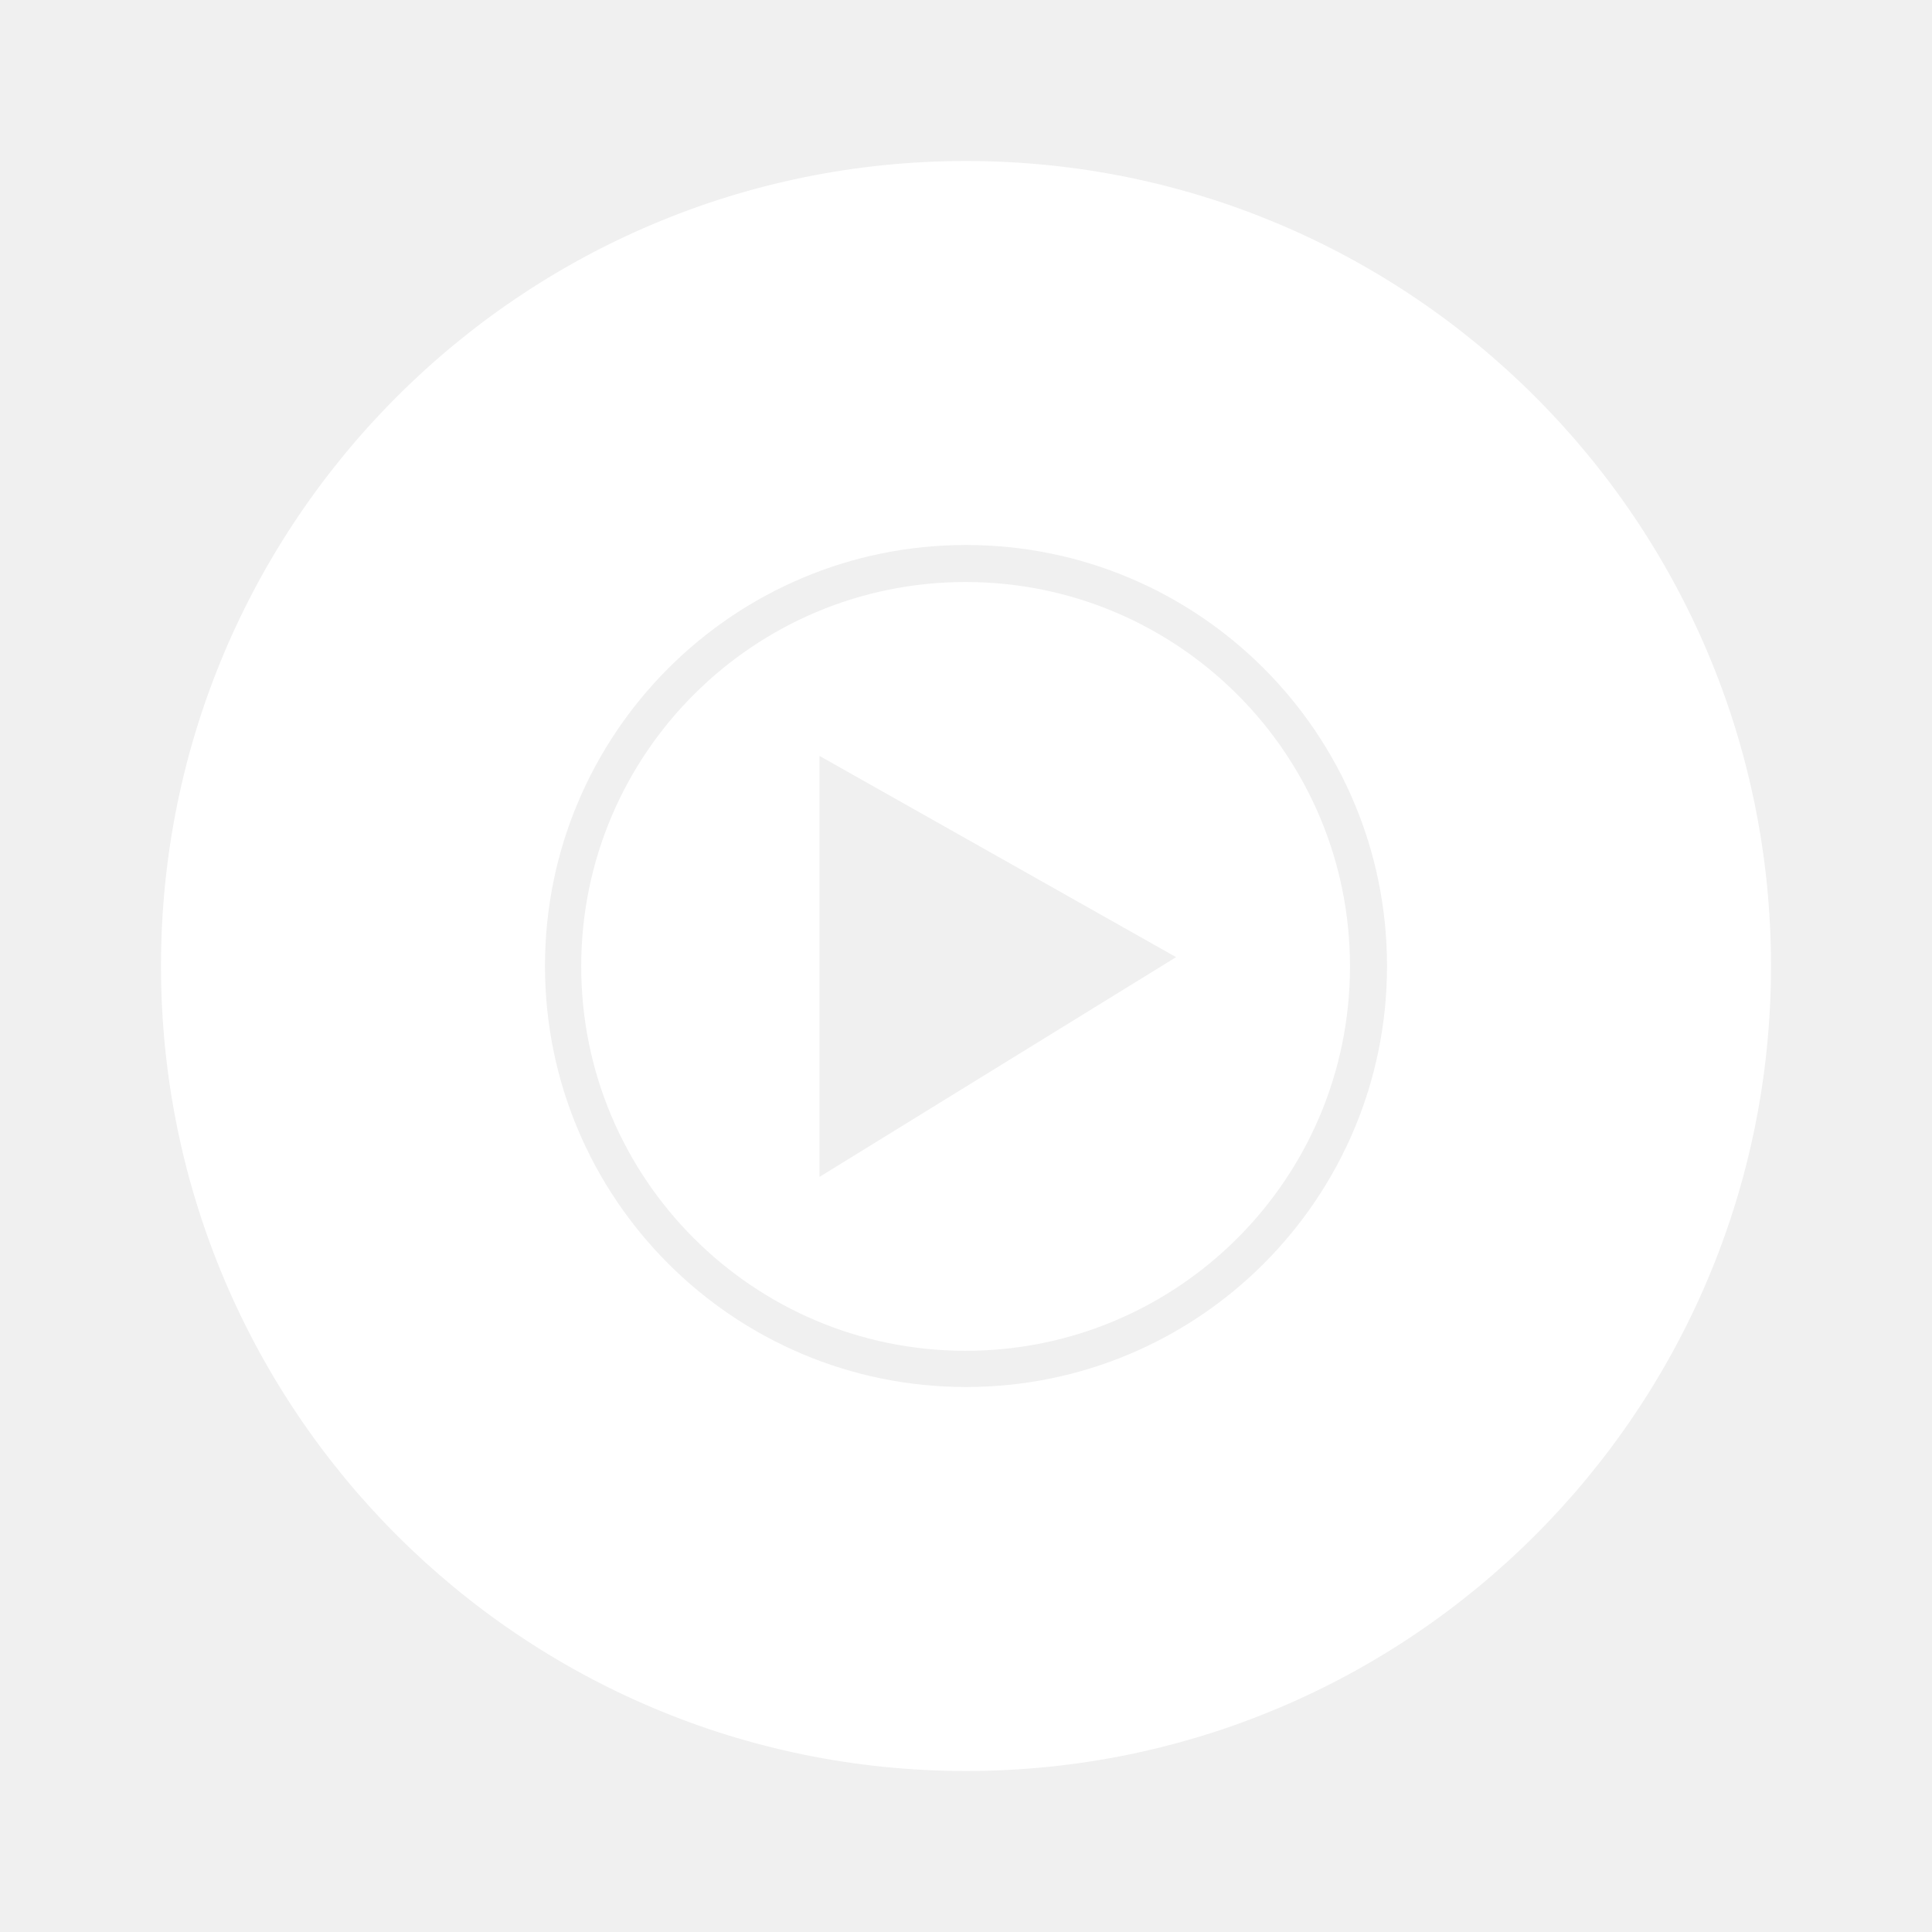
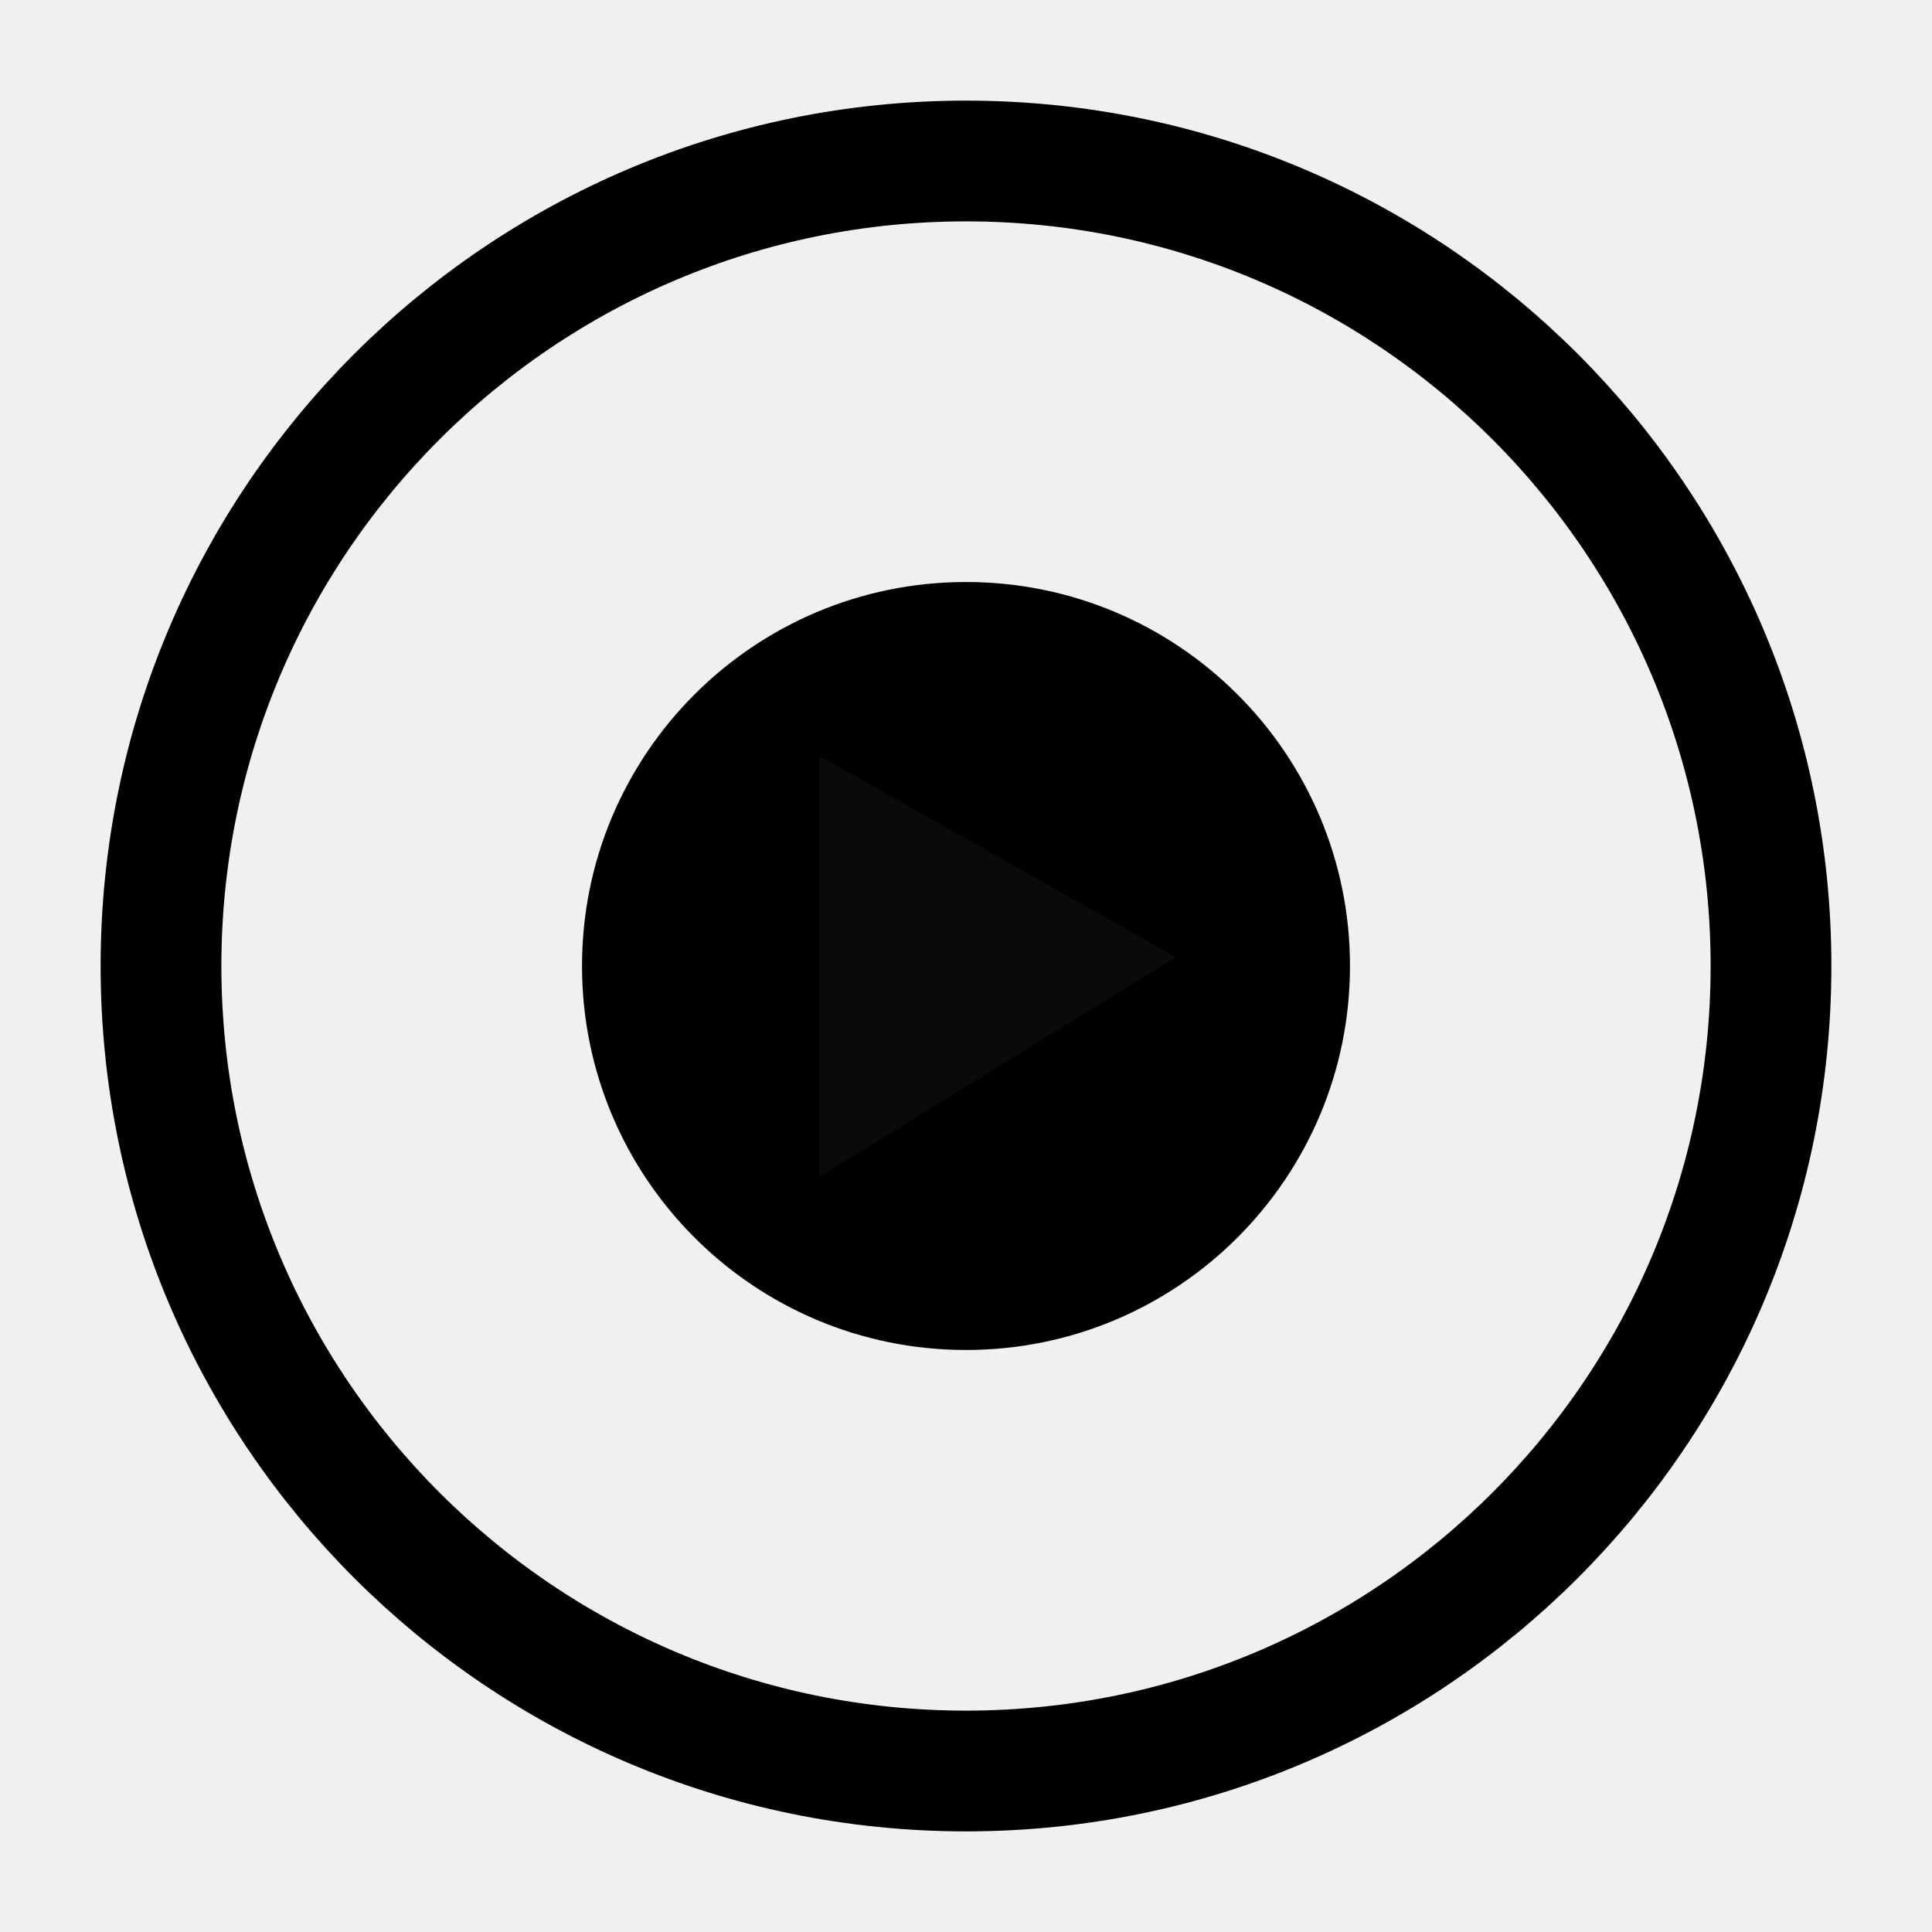
- <svg xmlns="http://www.w3.org/2000/svg" viewBox="0 0 24 24" fill="#fff">
-   <path fill-rule="evenodd" d="M12 7.23a4.77 4.77 0 1 1-.01 9.55A4.77 4.77 0 0 1 12 7.23Zm-1.82 7.39 4.43-2.73-4.43-2.5v5.23Z" clip-rule="evenodd" />
-   <path fill-rule="evenodd" d="M22 12a10 10 0 1 1-20 0 10 10 0 0 1 20 0ZM12 6.77a5.23 5.23 0 1 0 0 10.46 5.23 5.23 0 0 0 0-10.46Z" clip-rule="evenodd" />
+ <svg xmlns="http://www.w3.org/2000/svg" viewBox="0 0 24 24" fill="currentColor">
+   <circle cx="12" cy="12" r="10" fill="none" stroke="currentColor" stroke-width="1.5" />
+   <circle cx="12" cy="12" r="4.77" fill="currentColor" />
+   <path d="M10.18 14.62l4.43-2.73-4.43-2.5v5.23Z" fill="#0a0a0a" />
</svg>
